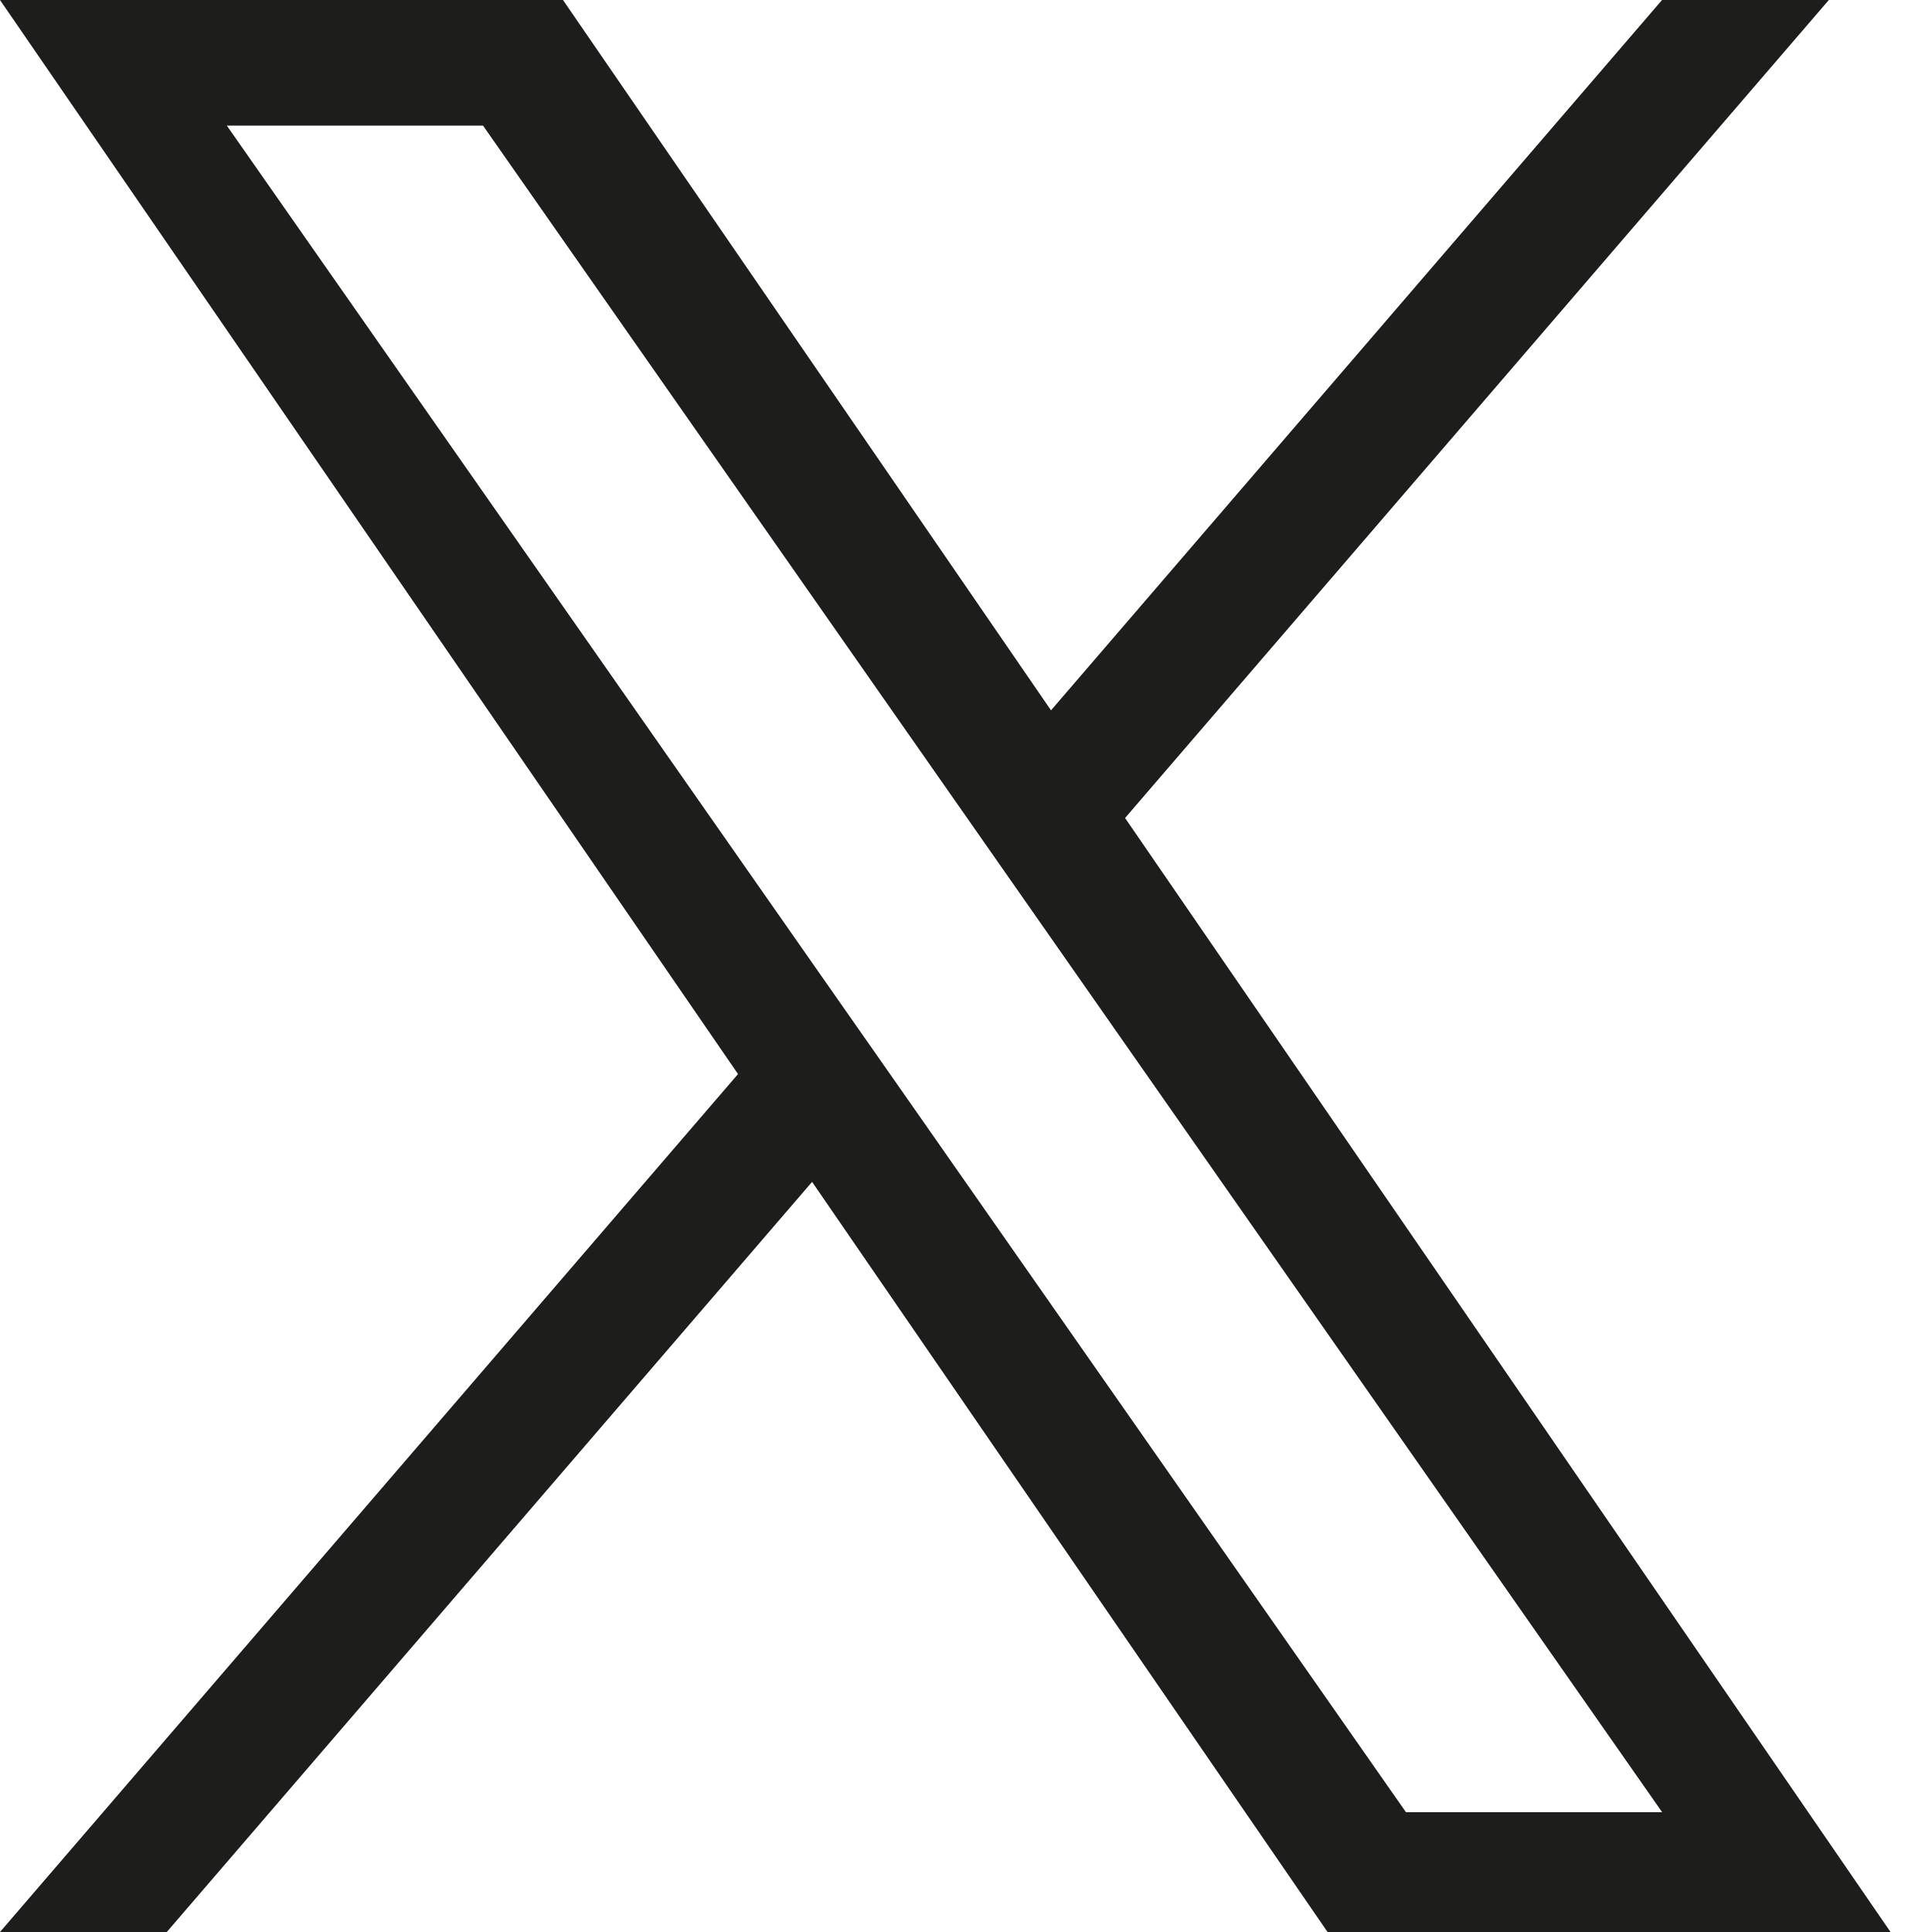
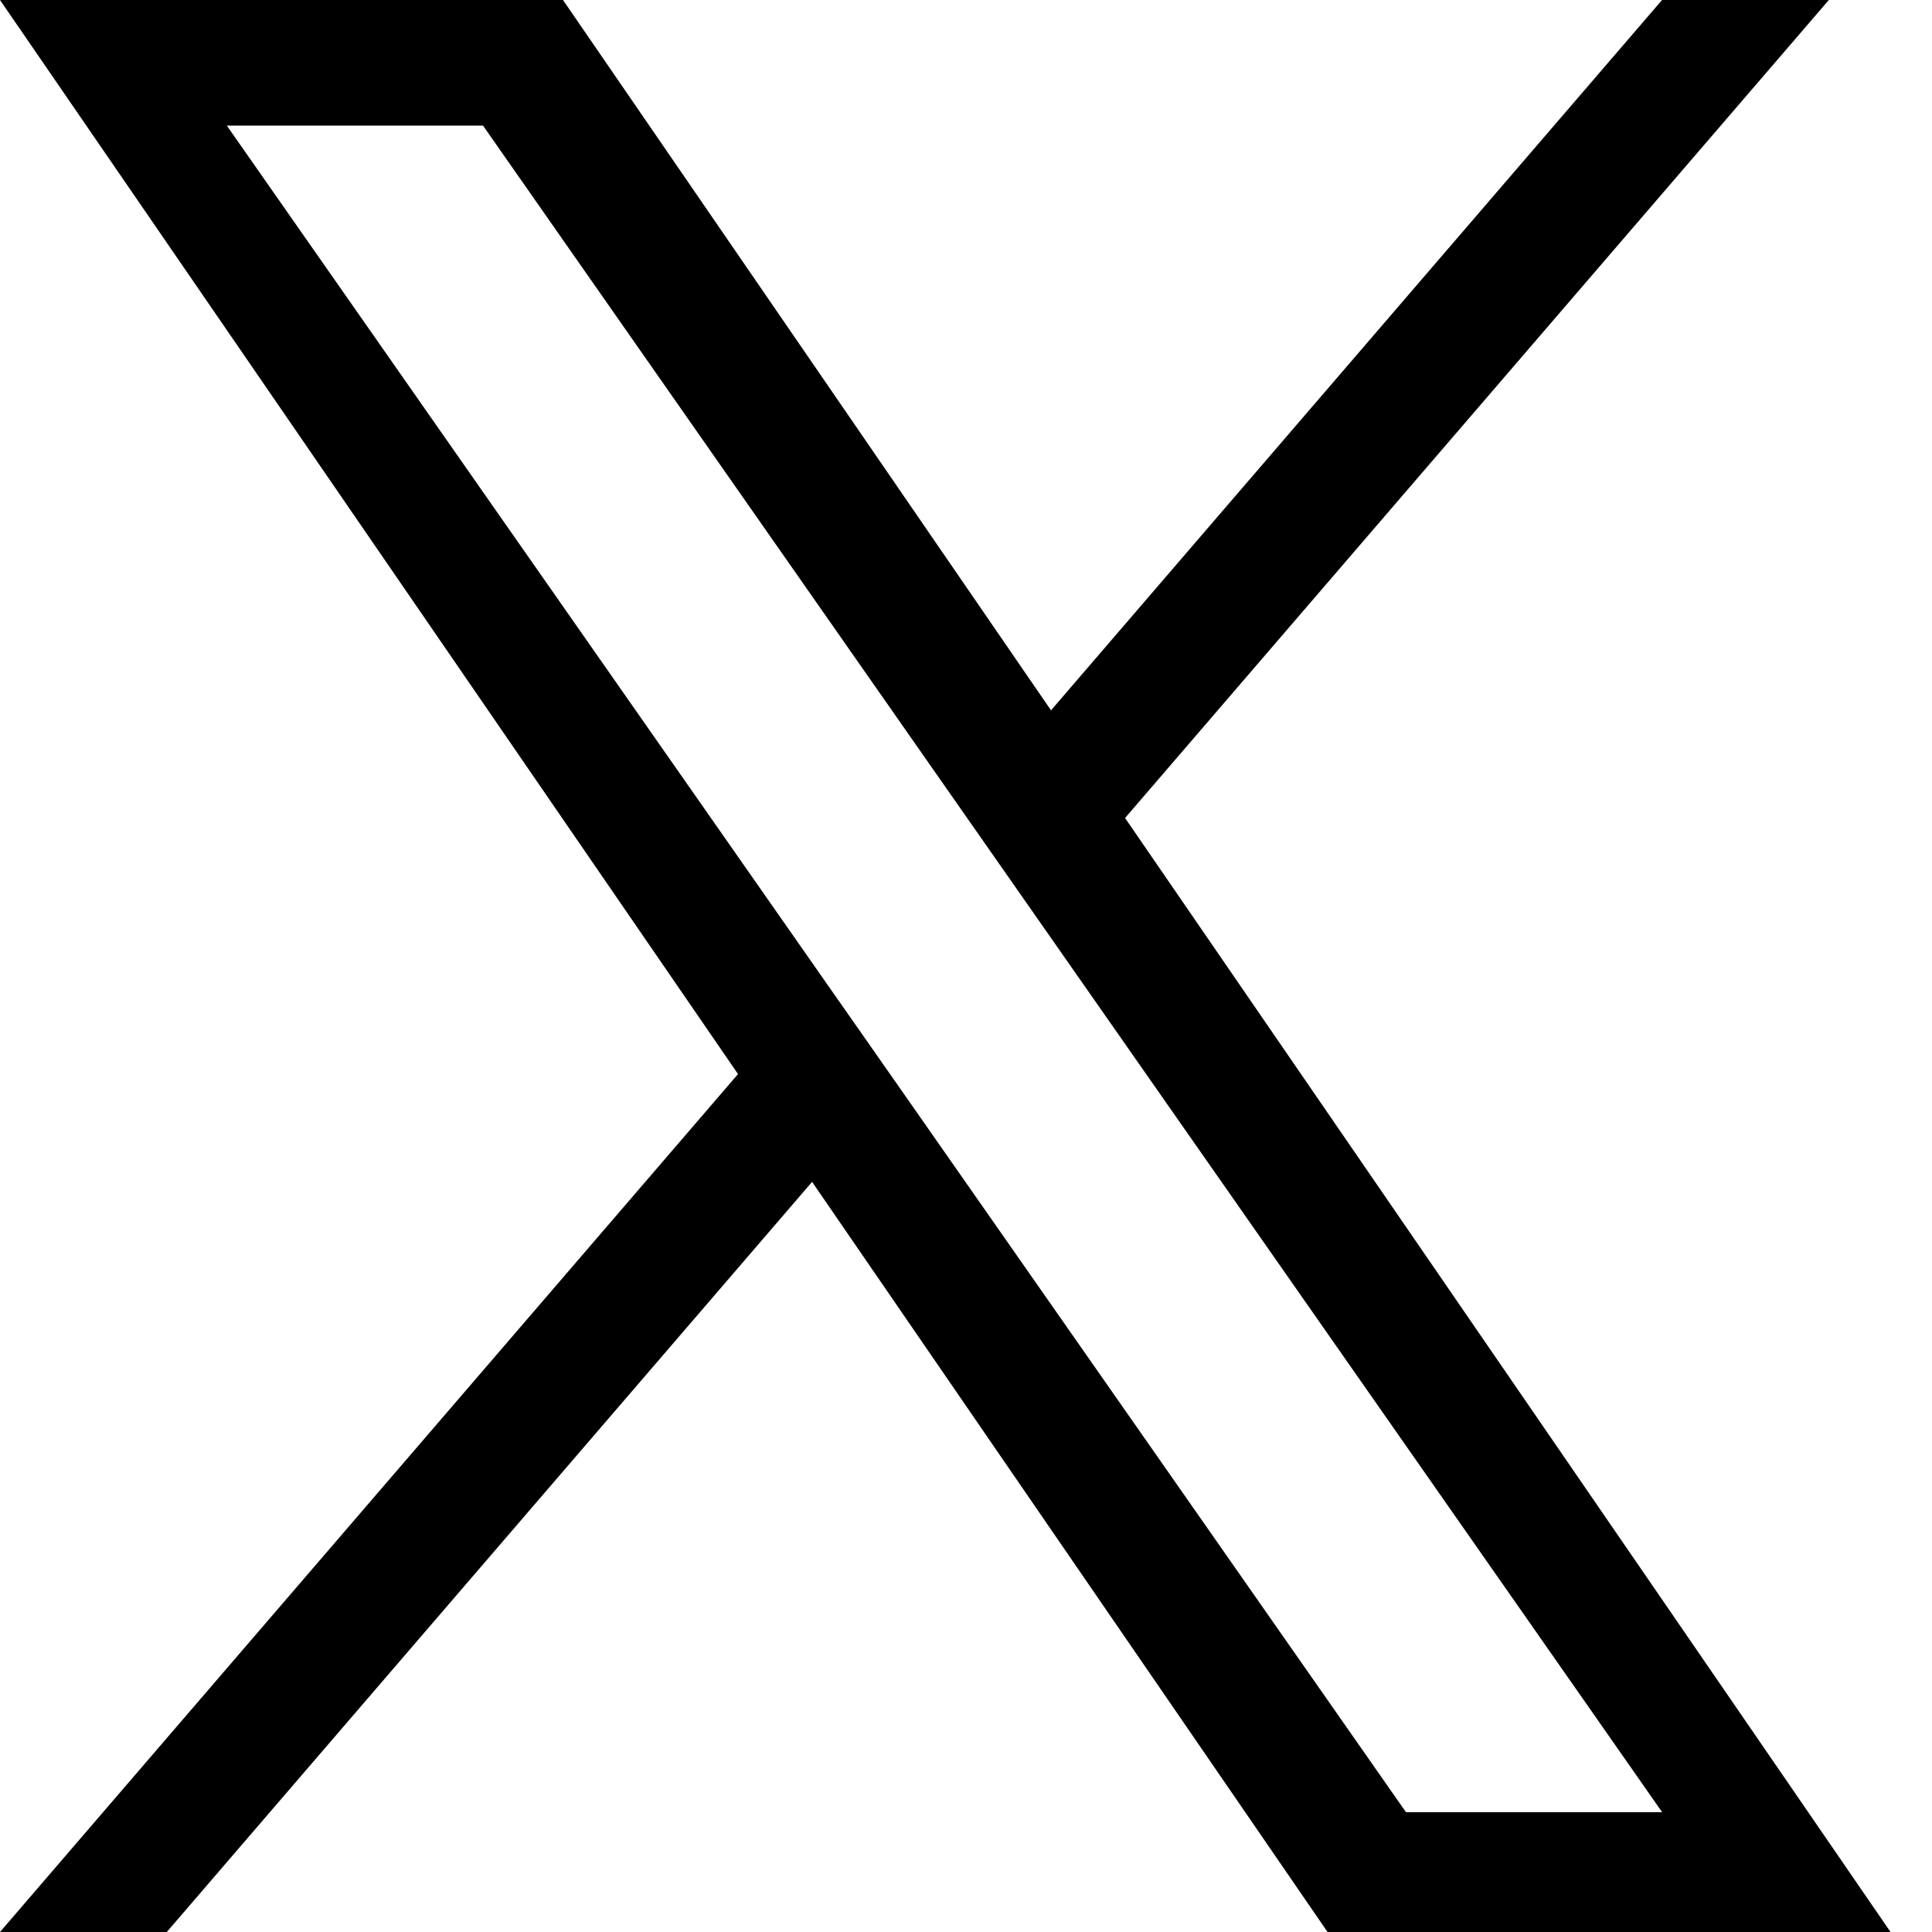
<svg xmlns="http://www.w3.org/2000/svg" width="15" height="15" viewBox="0 0 15 15" fill="none">
-   <path d="M8.735 6.351L14.199 0H12.904L8.16 5.515L4.371 0H0L5.73 8.339L0 15H1.295L6.305 9.176L10.307 15H14.678L8.735 6.351H8.735ZM6.962 8.413L6.381 7.583L1.761 0.975H3.75L7.478 6.307L8.059 7.138L12.905 14.07H10.916L6.962 8.413V8.413Z" fill="#1D1D1B" />
+   <path d="M8.735 6.351L14.199 0H12.904L8.16 5.515L4.371 0H0L5.73 8.339L0 15H1.295L6.305 9.176L10.307 15H14.678L8.735 6.351H8.735ZM6.962 8.413L6.381 7.583L1.761 0.975H3.75L7.478 6.307L8.059 7.138L12.905 14.07H10.916L6.962 8.413V8.413Z" fill="#000000" />
</svg>
